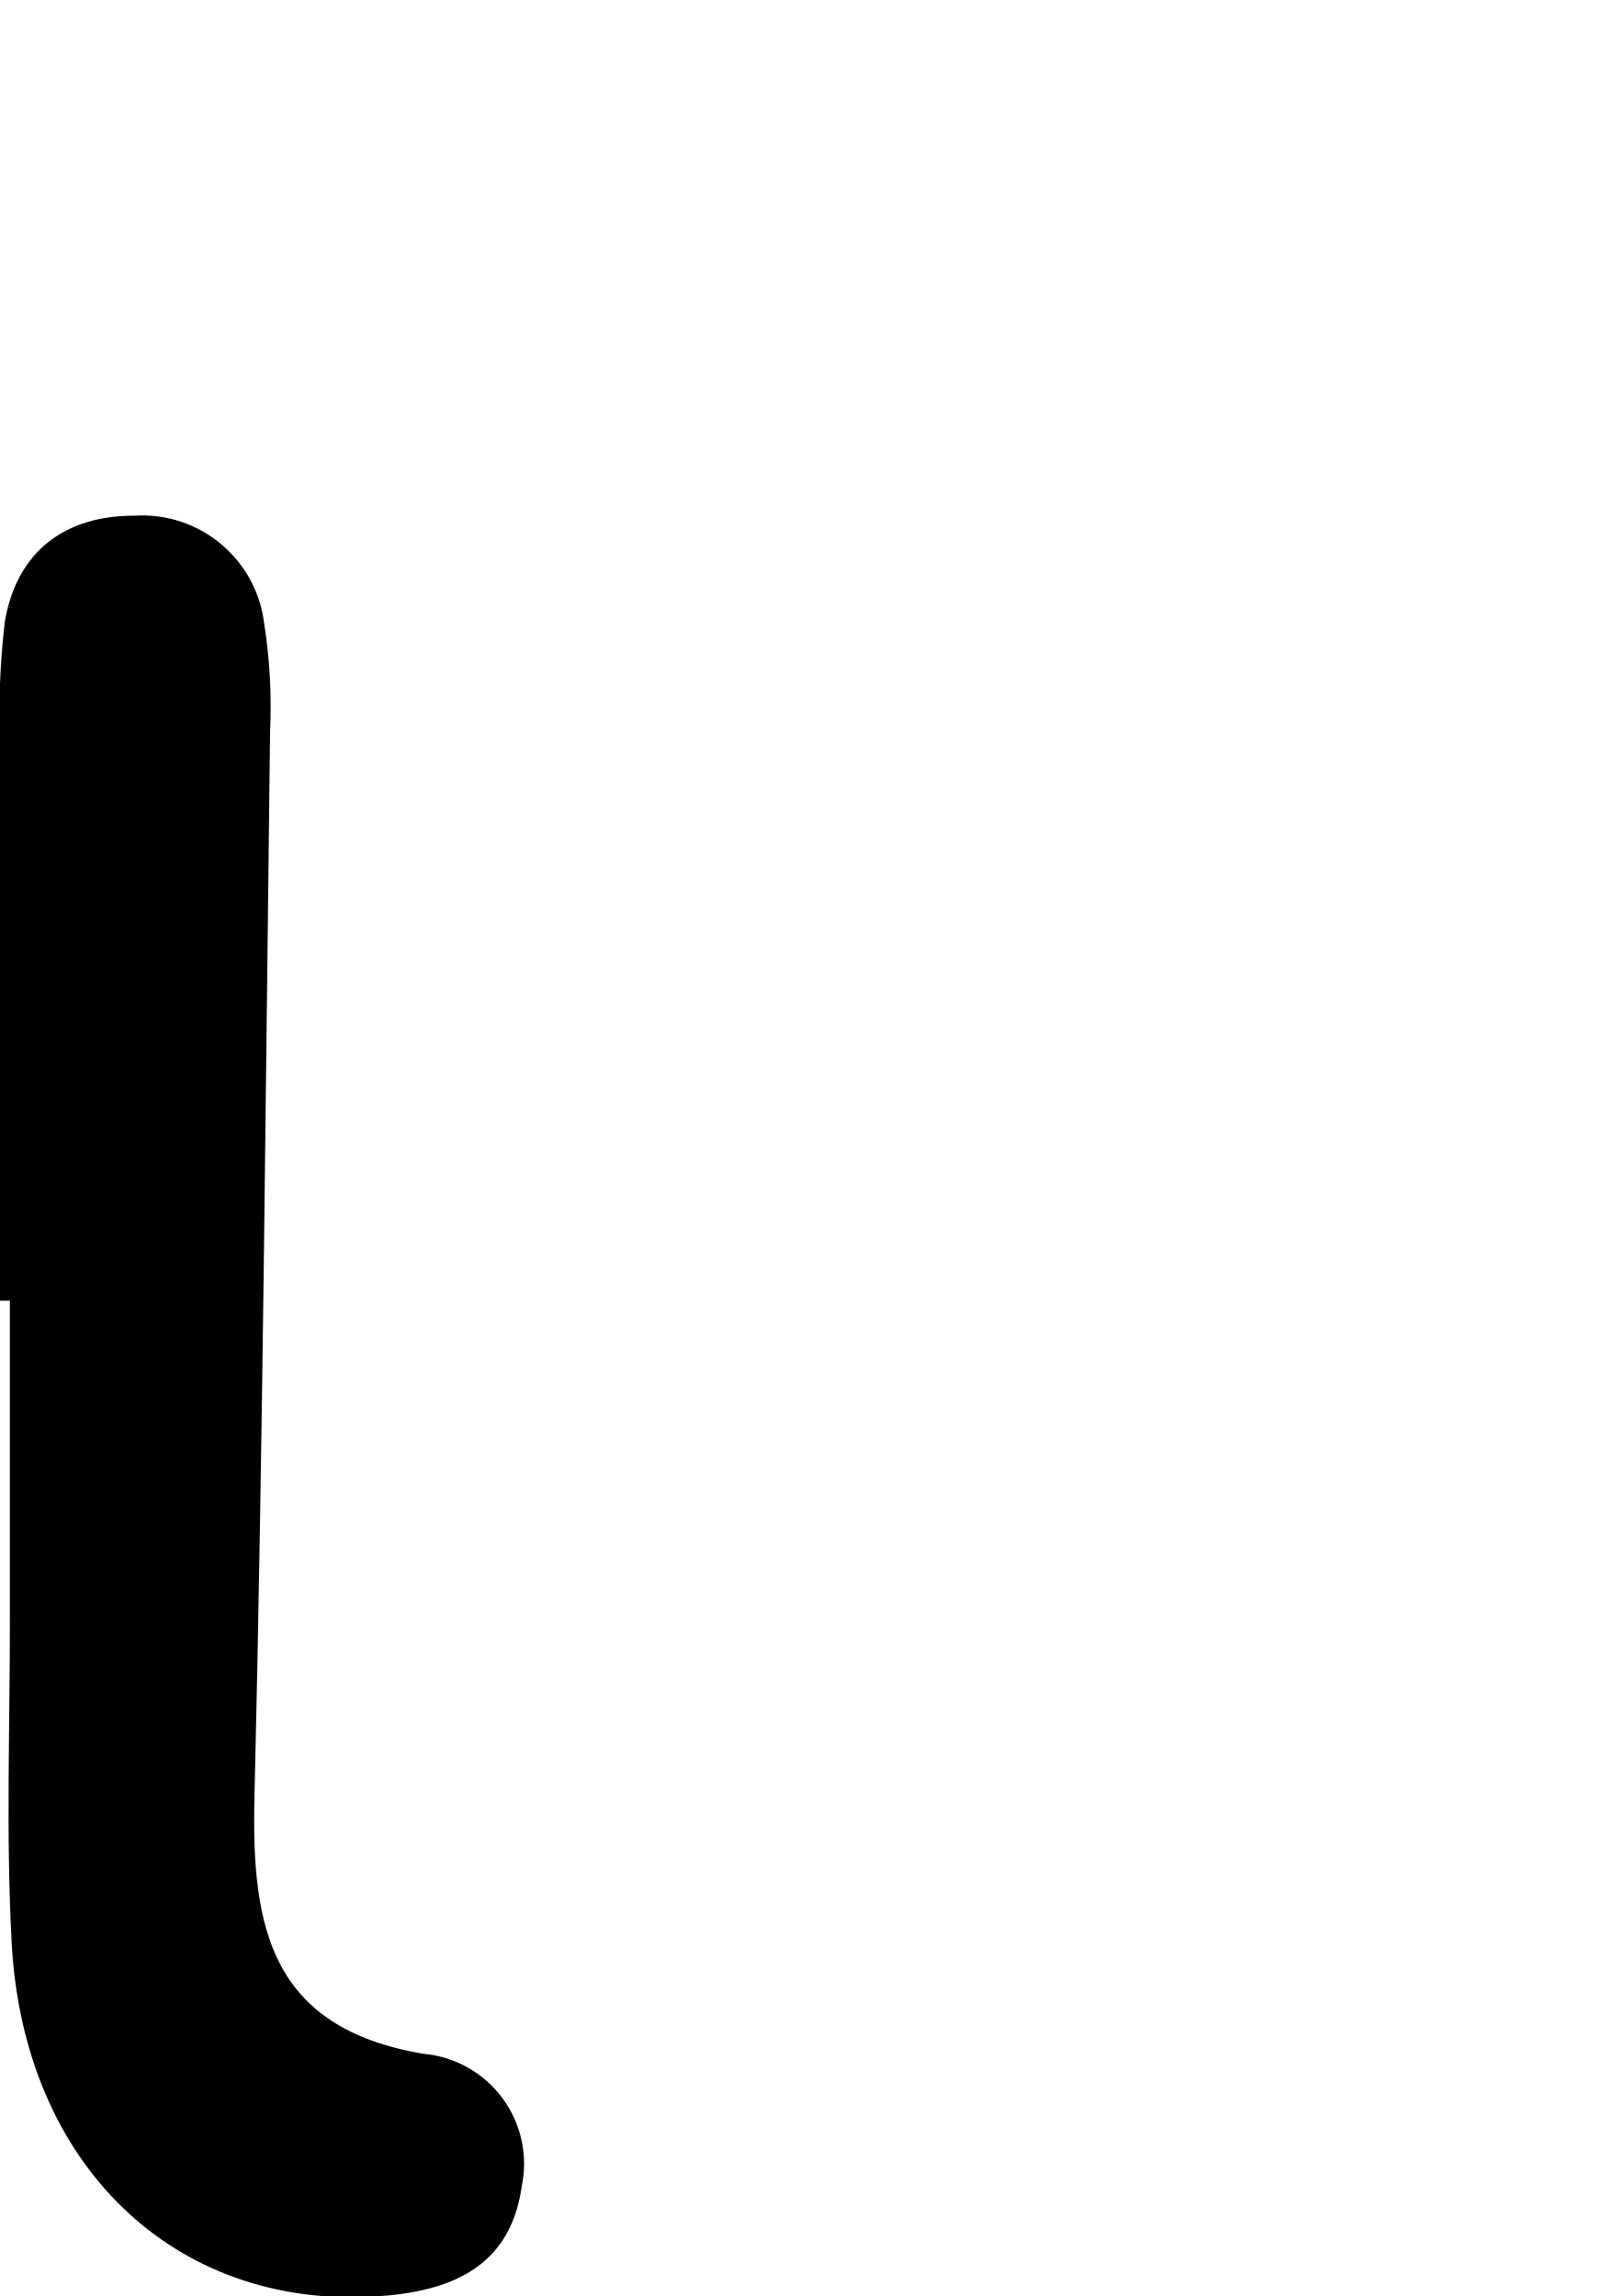
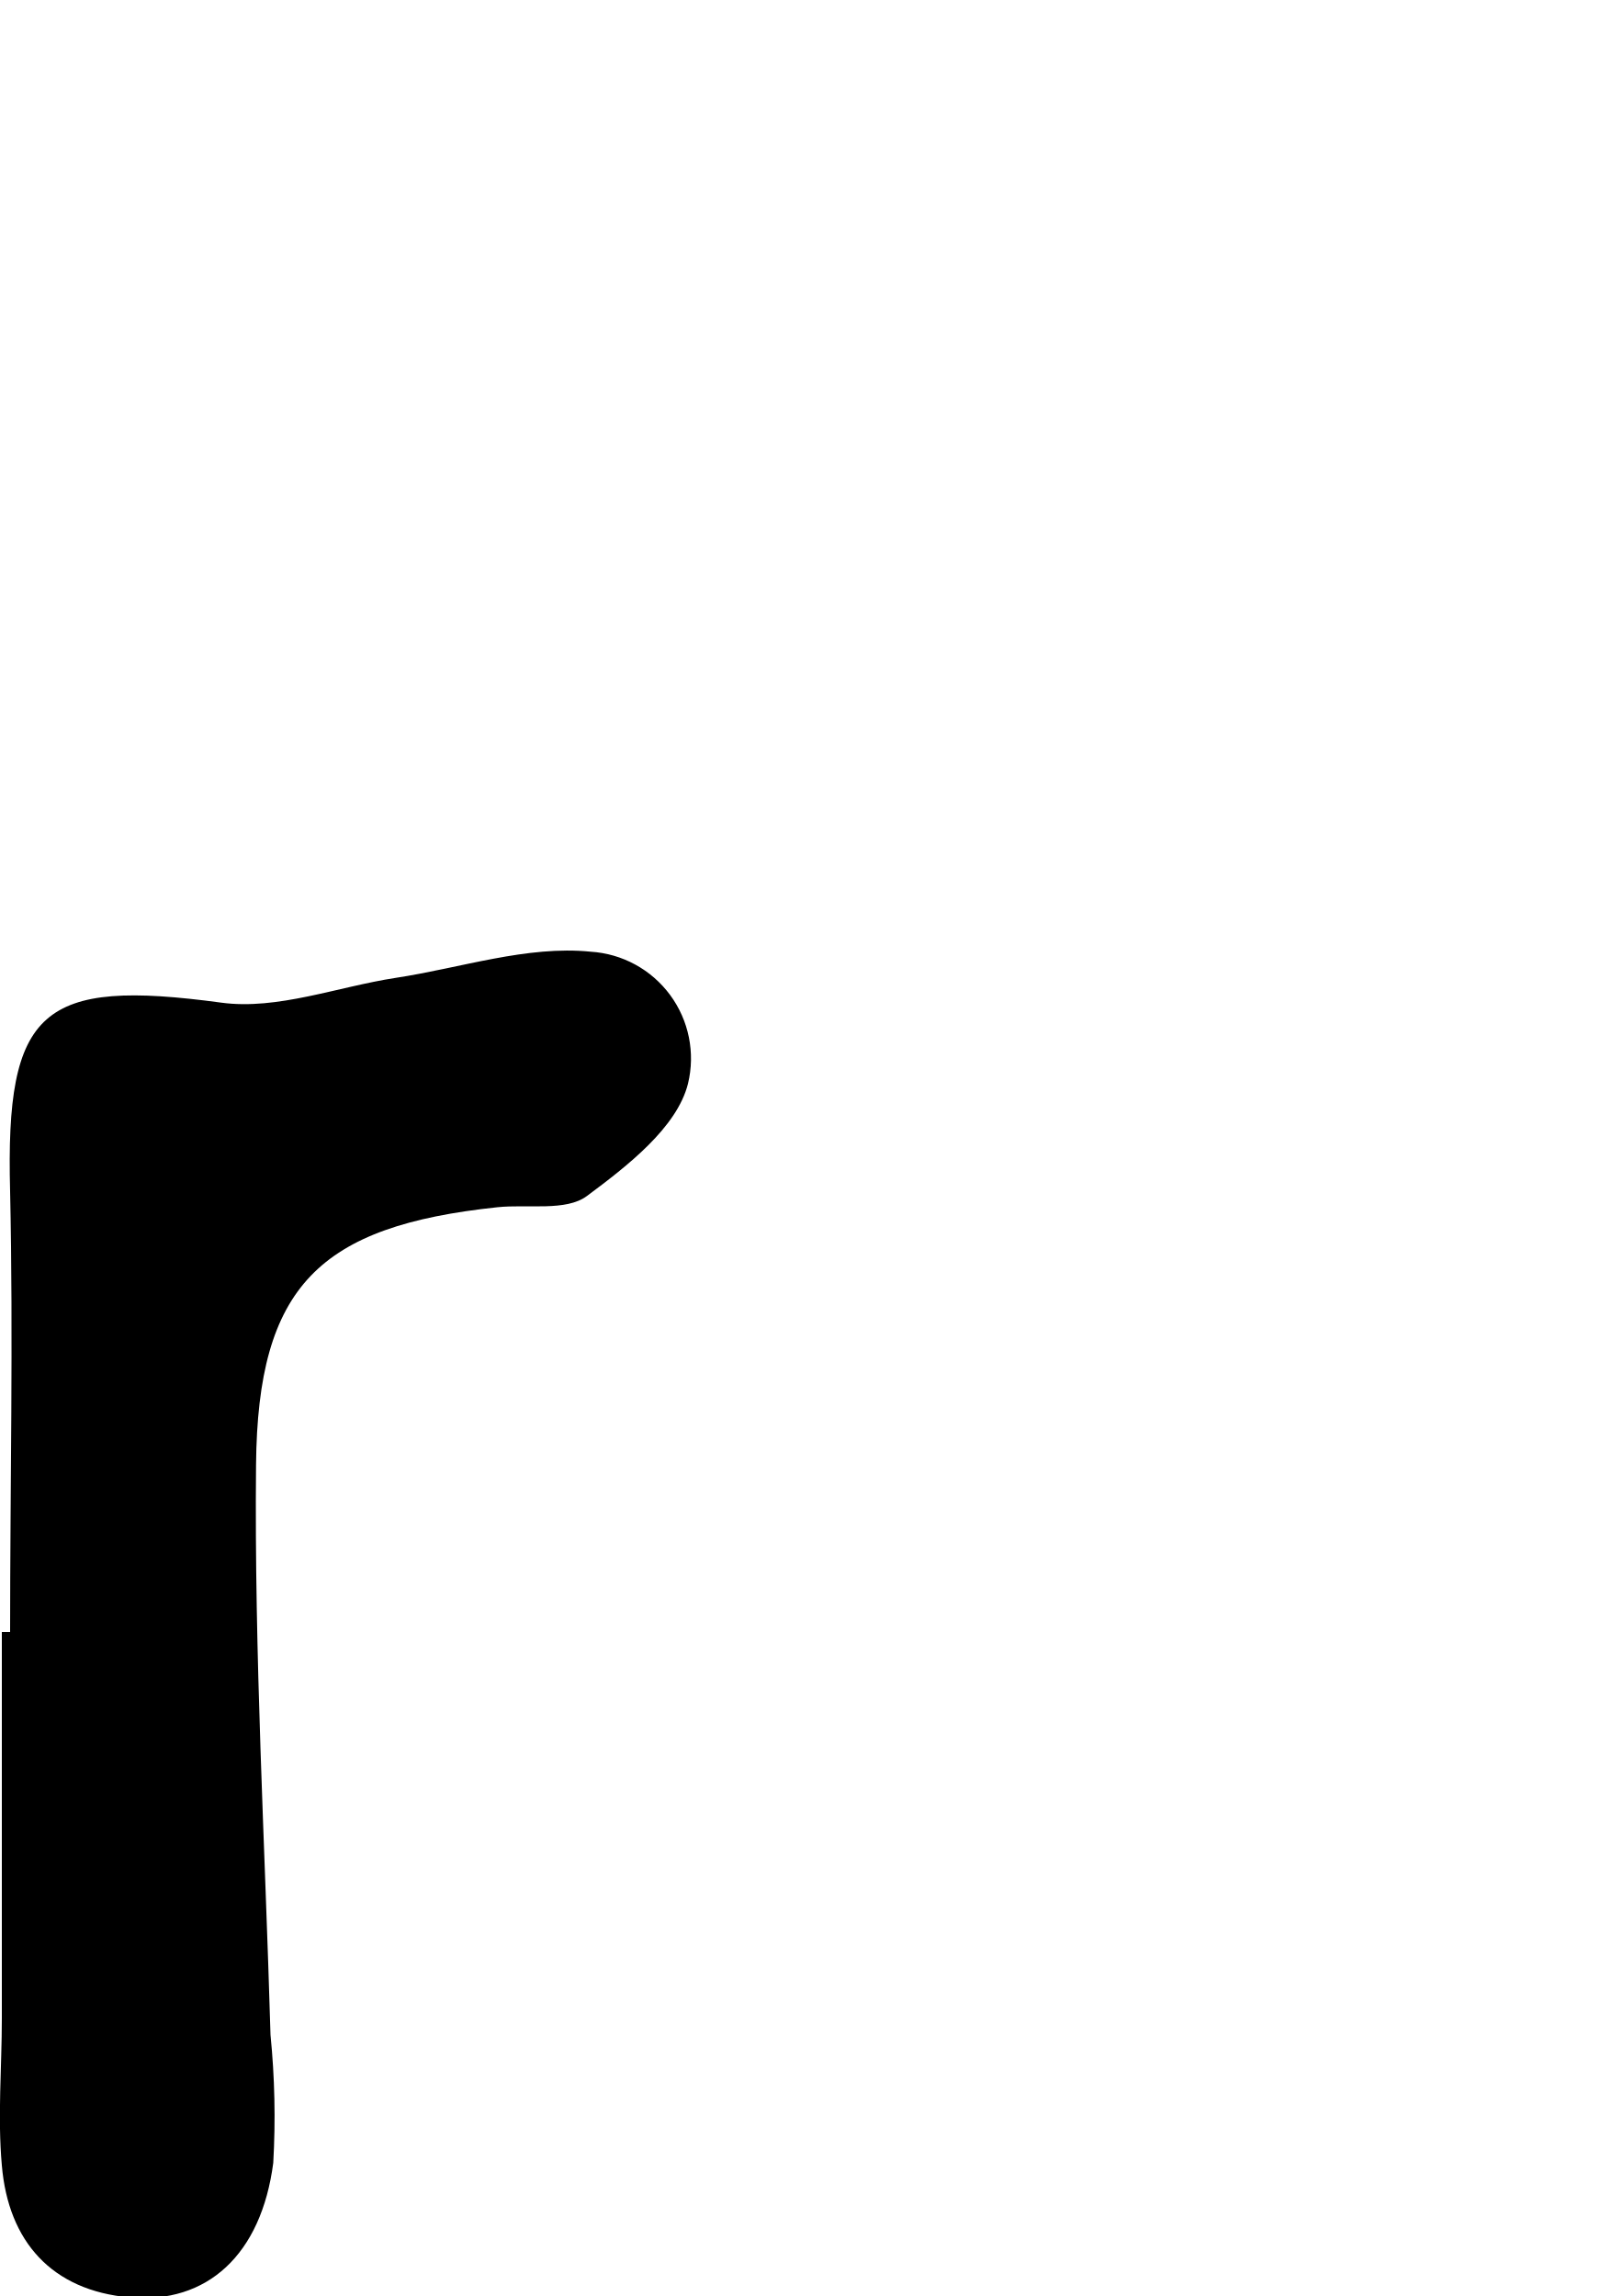
<svg xmlns="http://www.w3.org/2000/svg" id="Glyphs" width="69.71" height="100" viewBox="0 0 69.71 100">
-   <path d="M0,56.65q0-12,0-24a35.61,35.61,0,0,1,.21-5.57C.73,24,2.85,22.45,5.86,22.46a5.35,5.35,0,0,1,5.64,4.66,23.8,23.8,0,0,1,.26,4.78c-.19,15.47-.31,31-.68,46.42-.13,5.61.69,10,7.35,11.13a4.81,4.81,0,0,1,4.29,5.78c-.51,3.58-3.17,4.59-6.37,4.79-8.73.54-15.3-5.7-15.84-15.36C.25,79.87.44,75.06.43,70.25c0-4.53,0-9.07,0-13.6Z" />
+   <path d="M.44,71.08c0-6.4.14-12.8,0-19.2-.21-7.94,1.38-9.27,9.2-8.21,2.44.33,5.05-.69,7.59-1.08,2.83-.43,5.73-1.42,8.49-1.14a4.66,4.66,0,0,1,4.24,5.75c-.48,1.91-2.64,3.58-4.4,4.89-.91.68-2.58.35-3.9.49C13.92,53.4,11.22,56,11.15,63.8c-.08,8.27.39,16.55.63,24.83a35.84,35.84,0,0,1,.12,5.57c-.52,4-2.88,6.16-6.26,5.86S.36,97.63.08,94.31c-.19-2.12,0-4.27,0-6.4q0-8.41,0-16.83Z" />
</svg>
